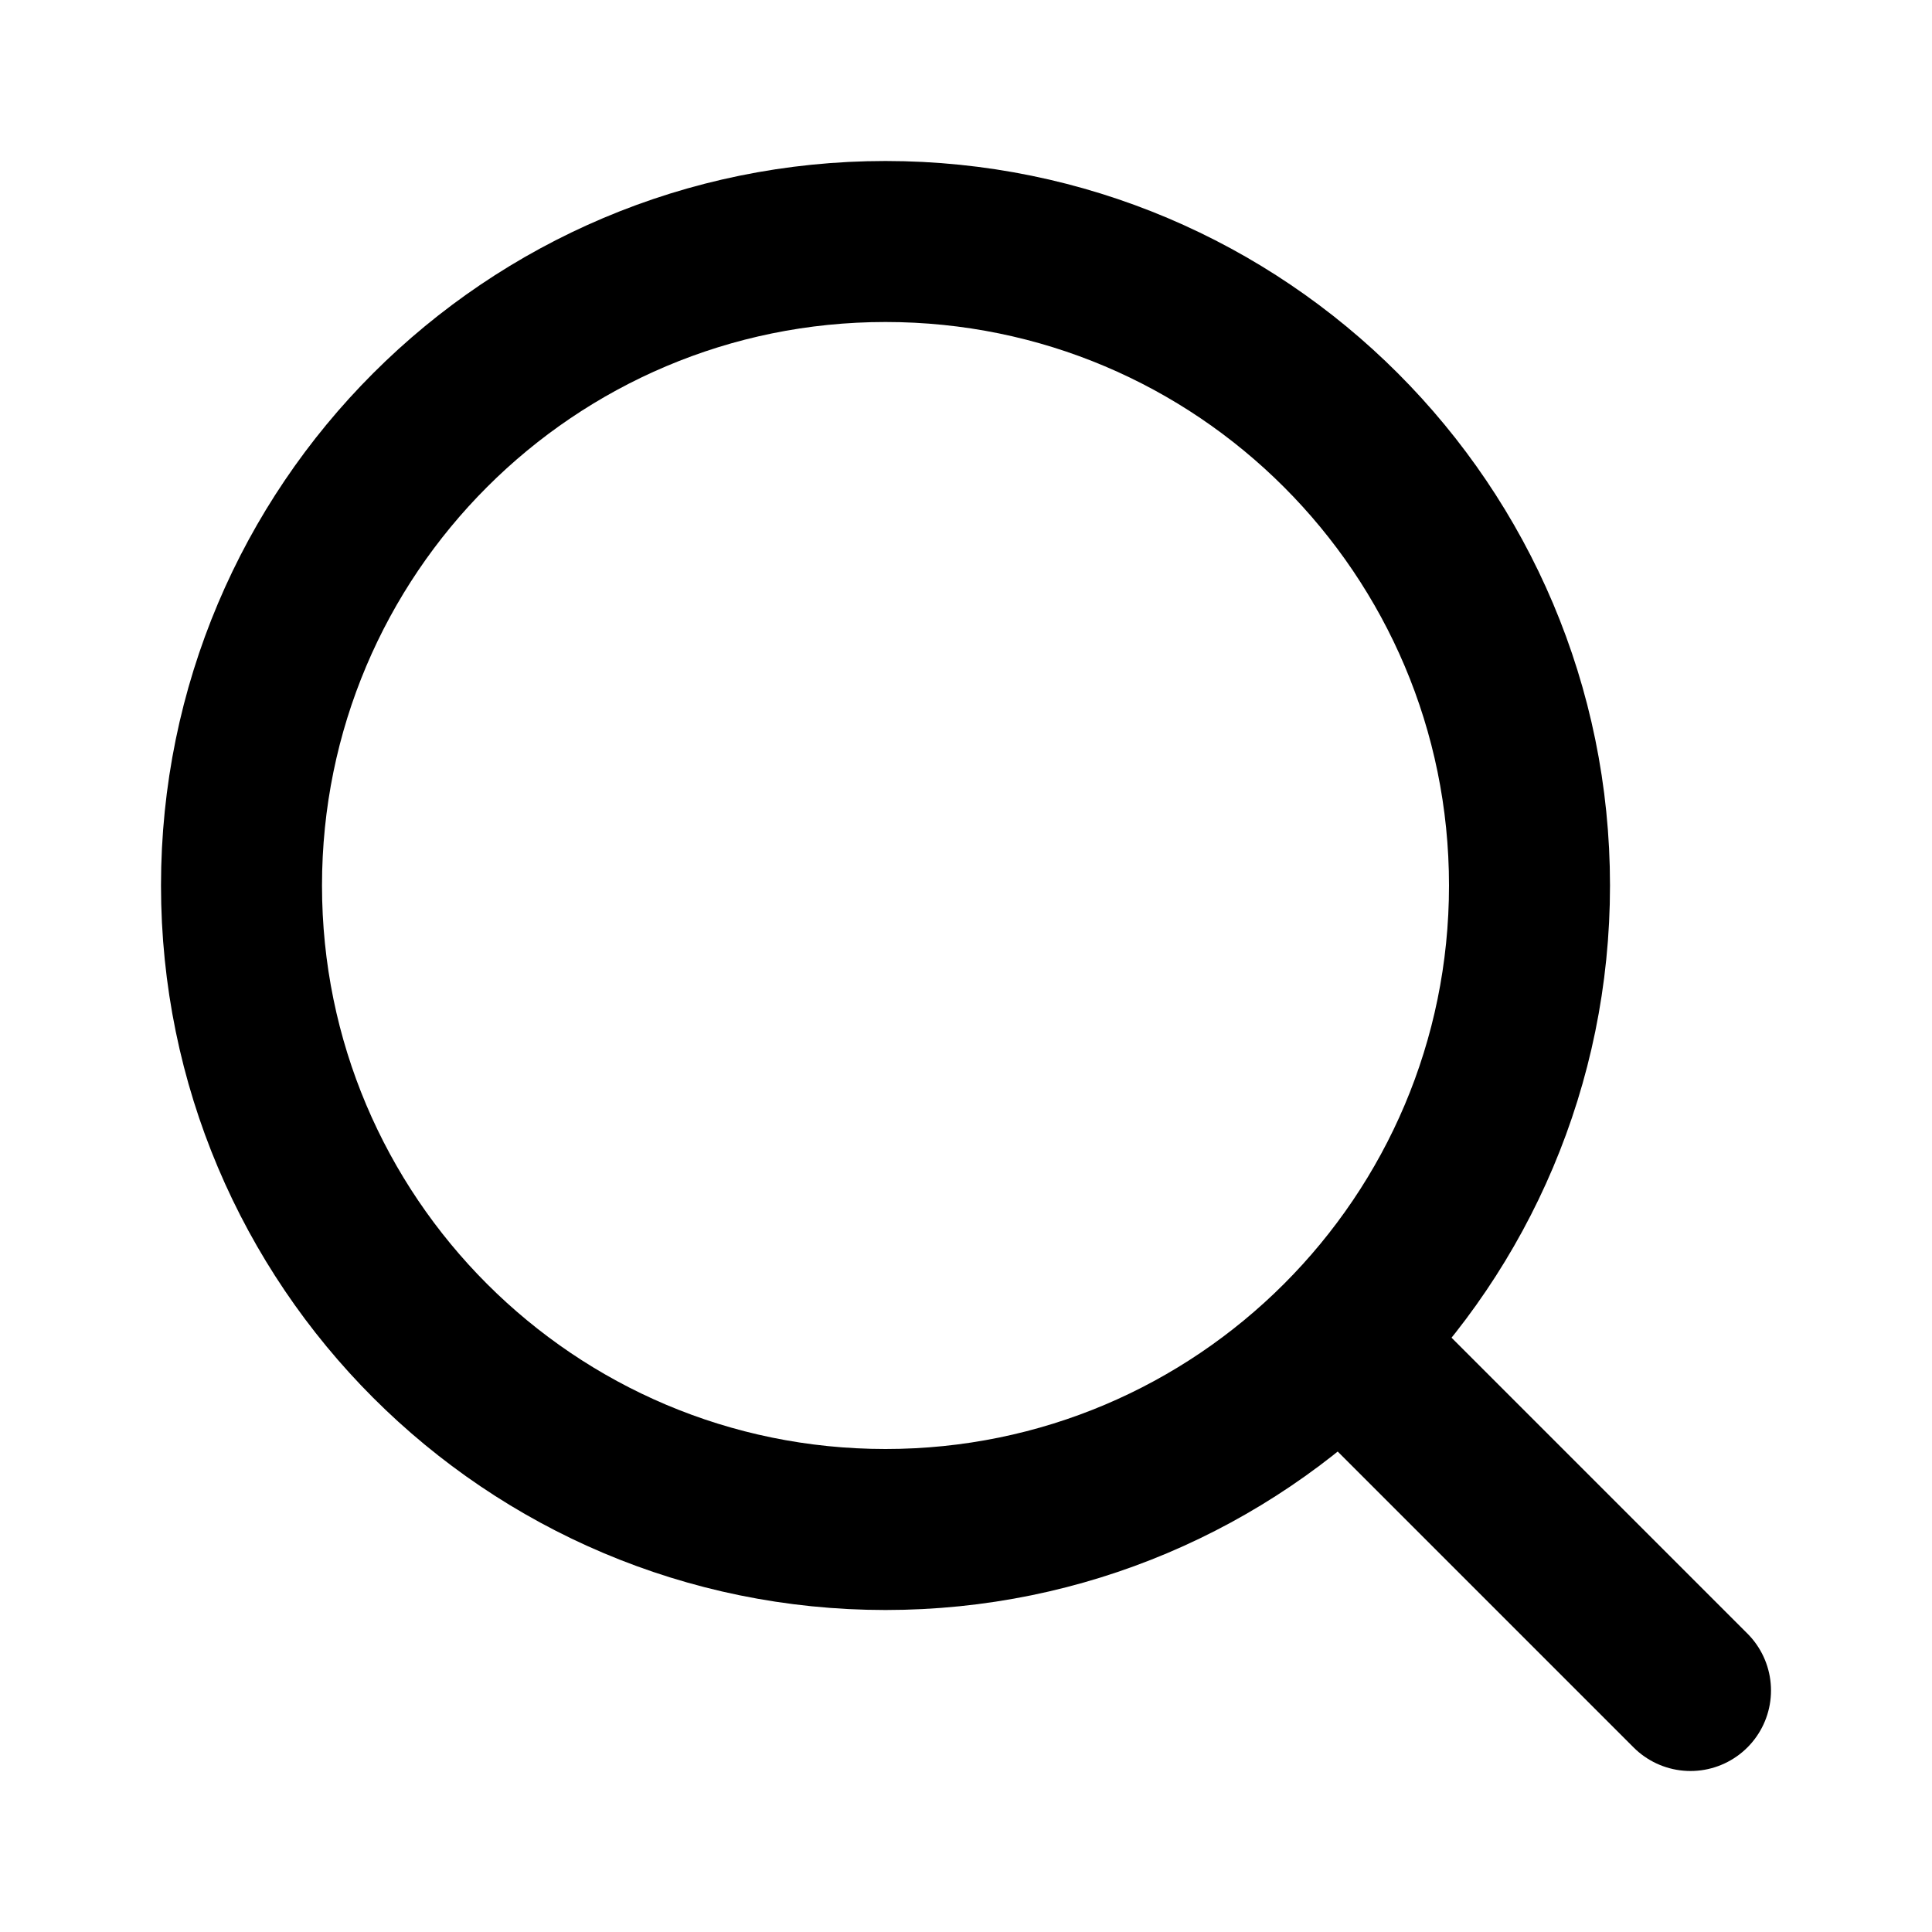
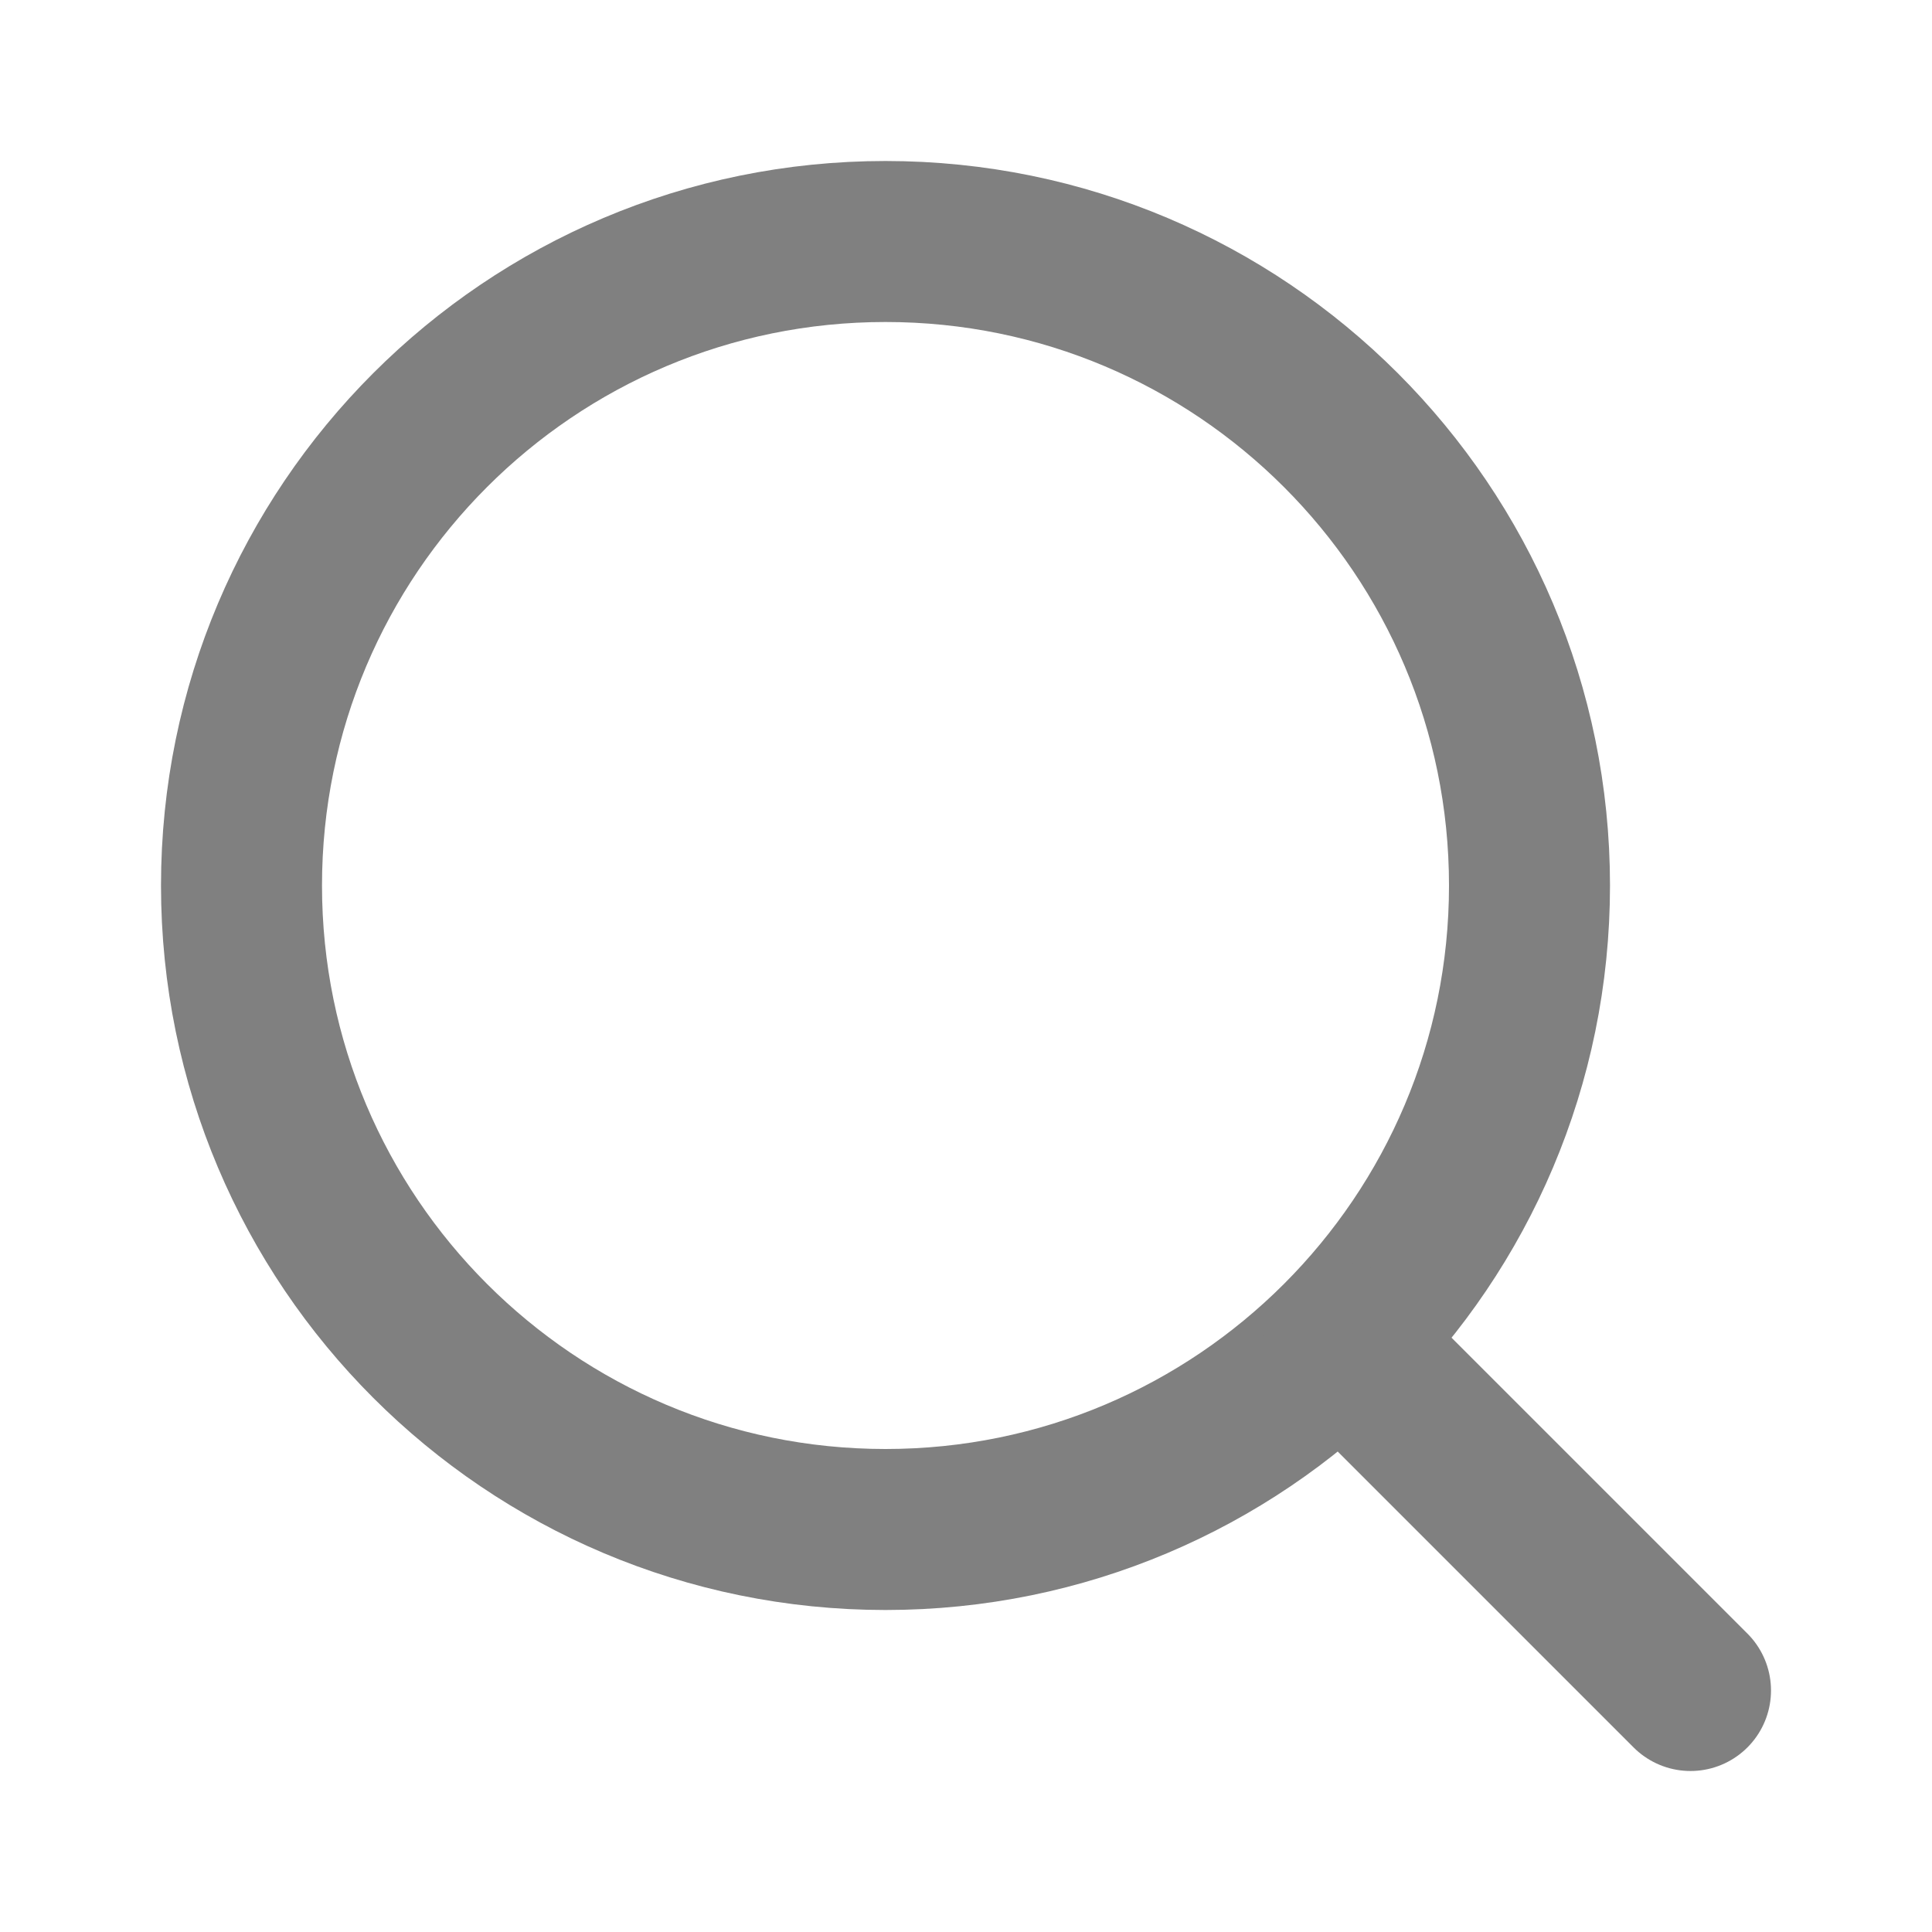
- <svg xmlns="http://www.w3.org/2000/svg" width="24" height="24" viewBox="0 0 24 24" fill="none" stroke="currentColor" stroke-width="2" stroke-linecap="round" stroke-linejoin="round" class="lucide lucide-search-icon lucide-search">
+ <svg xmlns="http://www.w3.org/2000/svg" width="24" height="24" viewBox="0 0 24 24" fill="none" stroke="gray" stroke-width="2" stroke-linecap="round" stroke-linejoin="round" class="lucide lucide-search-icon lucide-search">
  <circle cx="11" cy="11" r="8" />
  <path d="m21 21-4.3-4.3" />
</svg>
